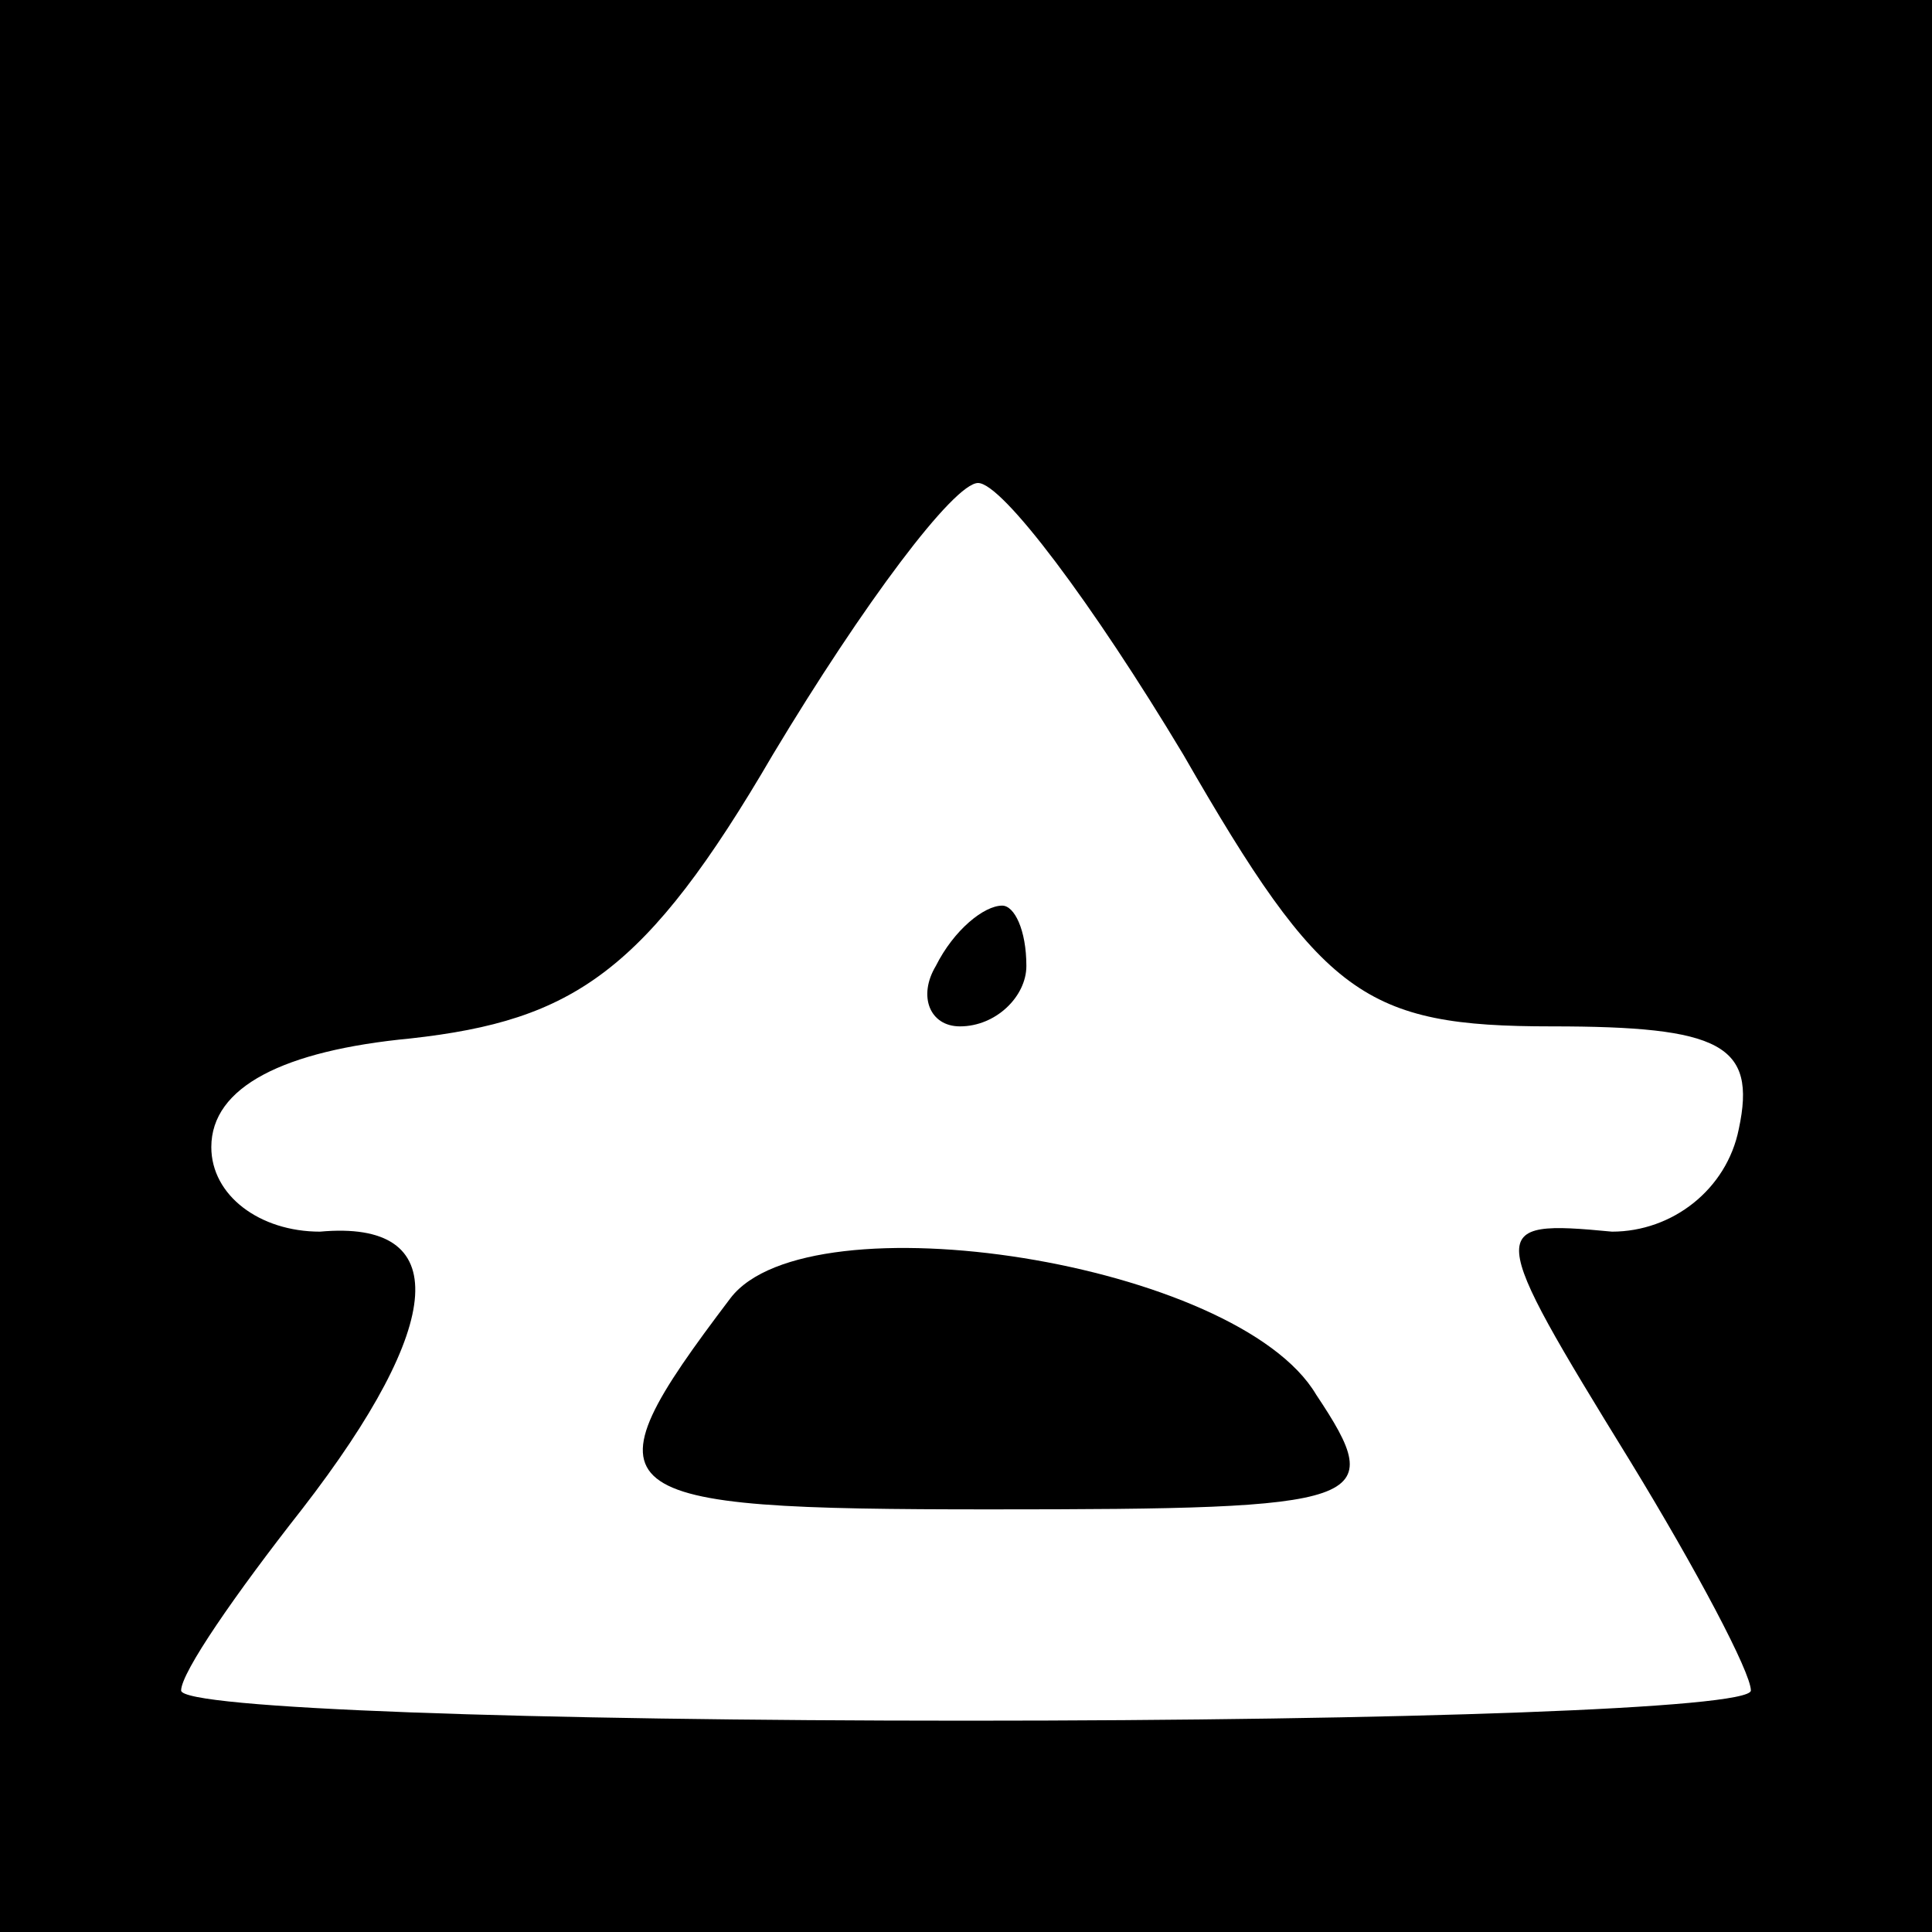
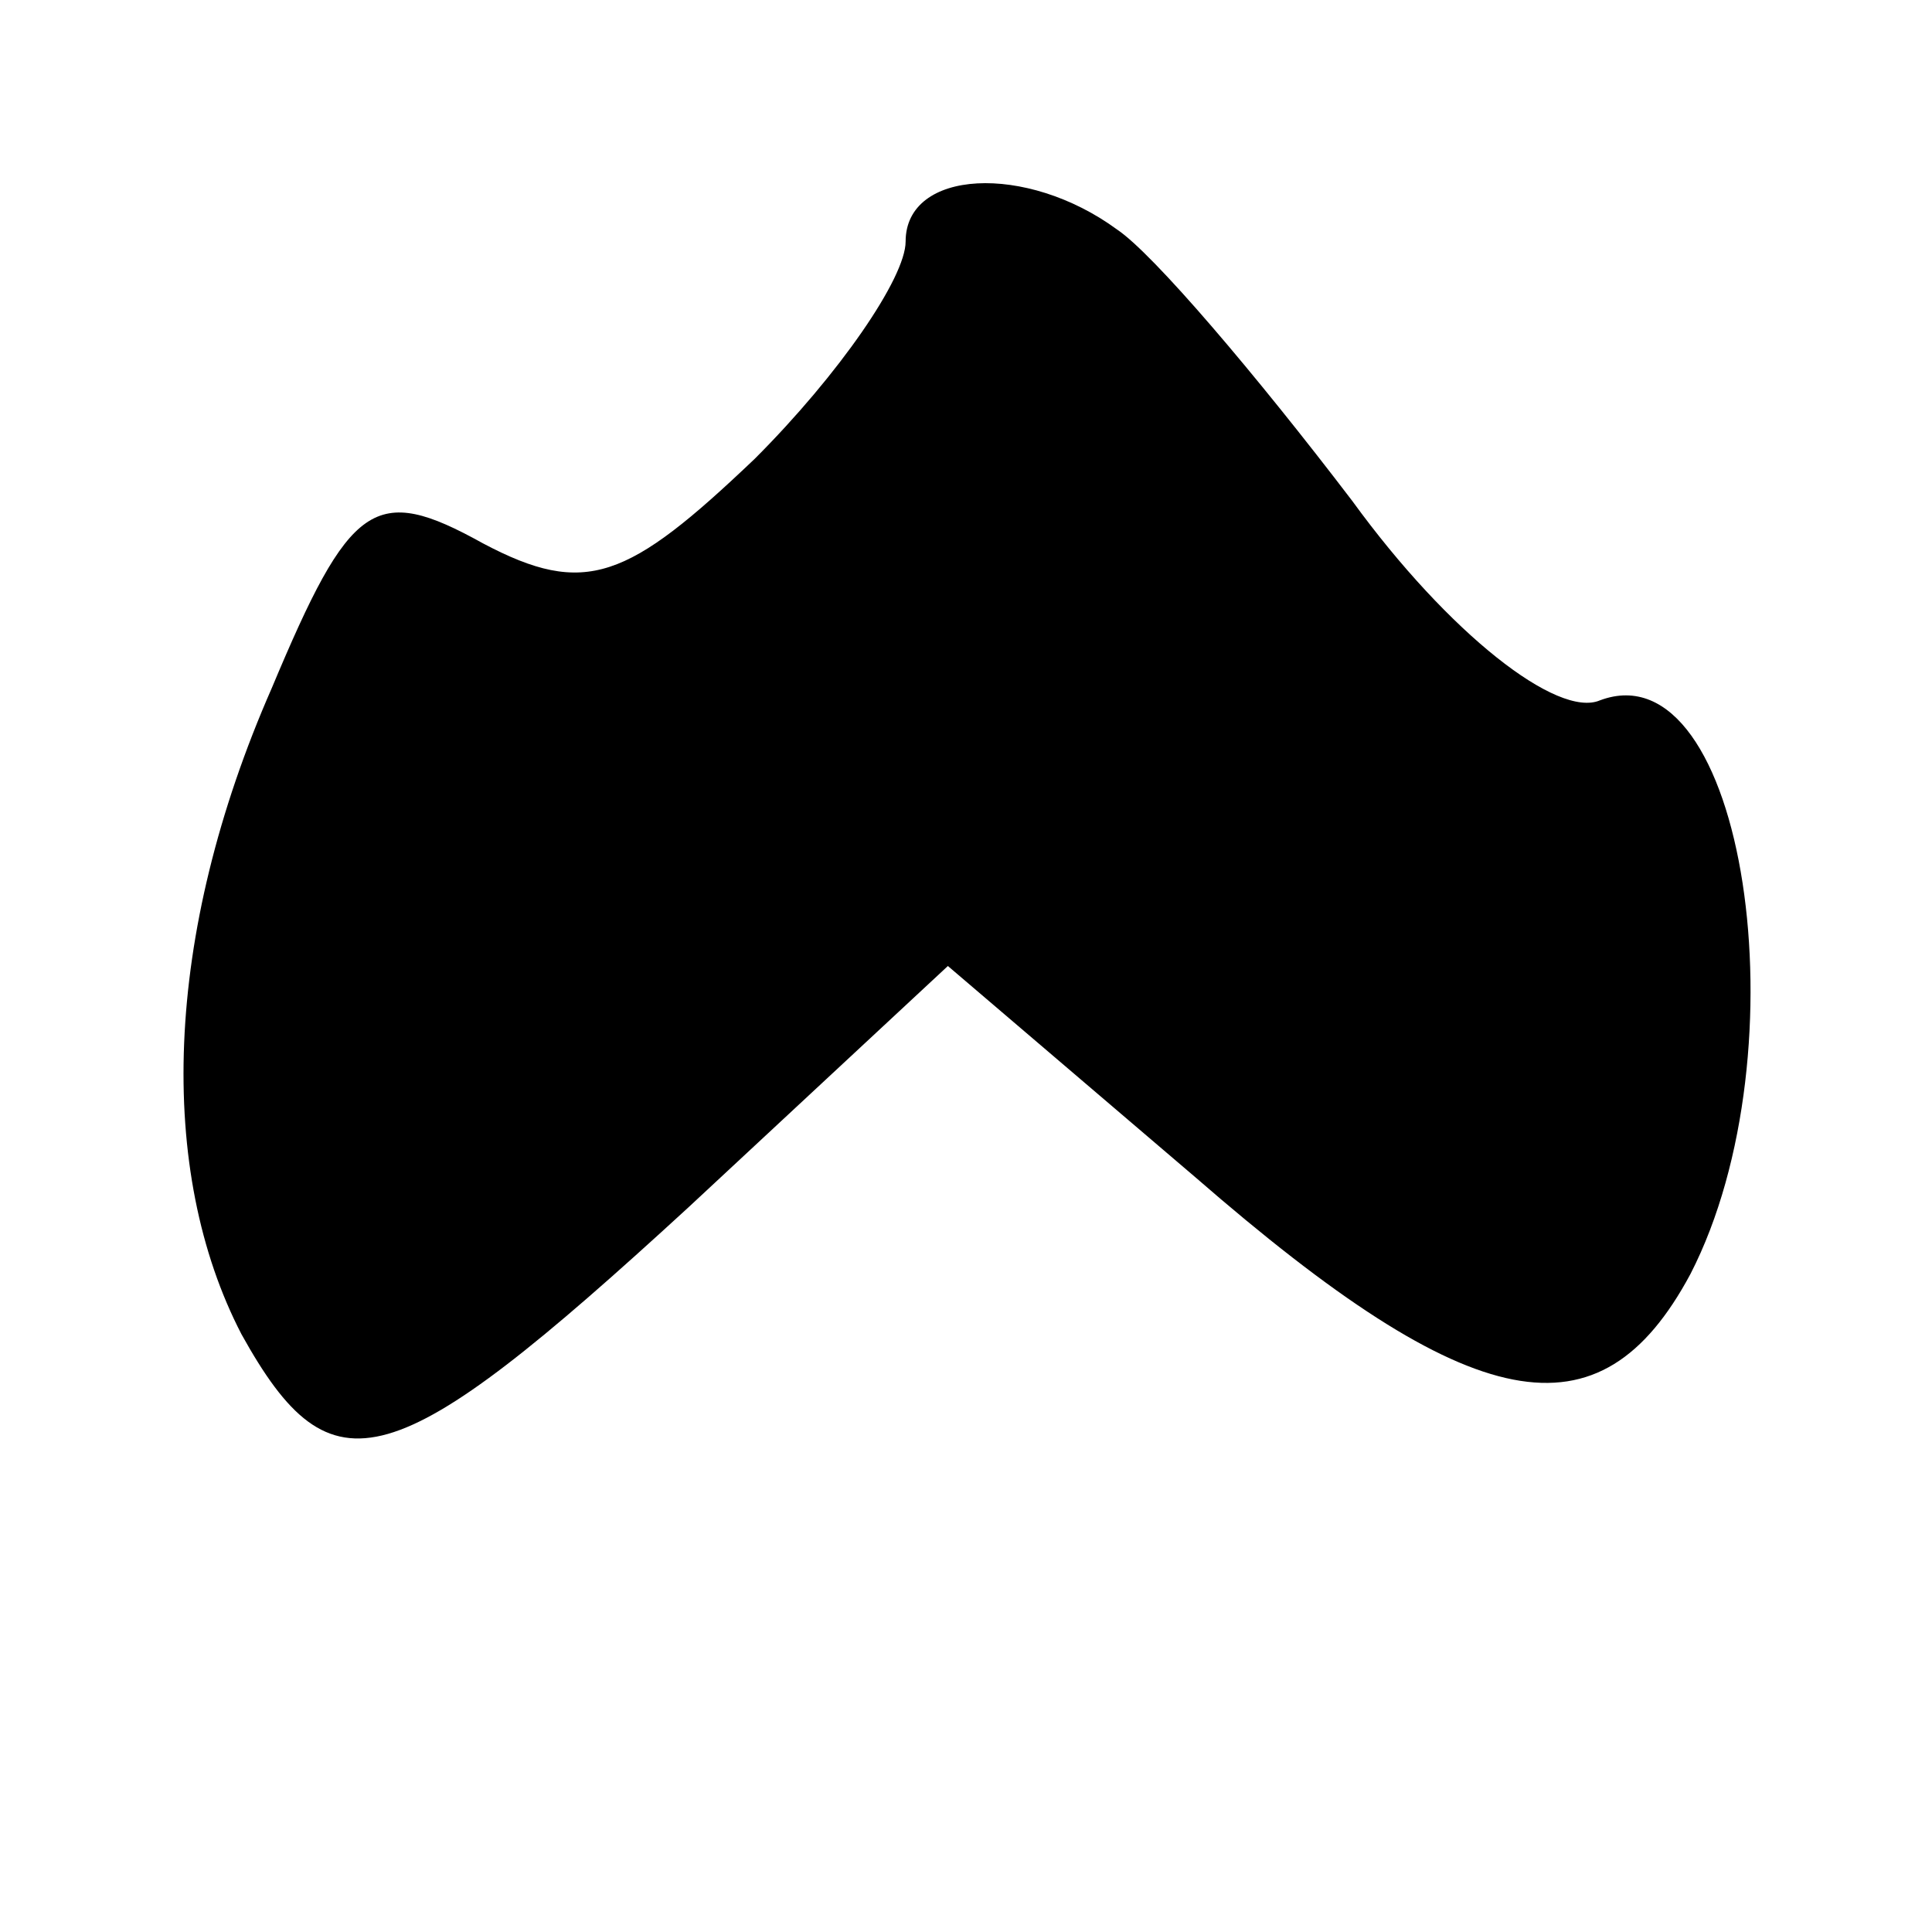
<svg xmlns="http://www.w3.org/2000/svg" version="1.0" width="32pt" height="32pt" viewBox="0 0 32 32" preserveAspectRatio="xMidYMid meet">
  <g transform="translate(0,32) scale(0.1,-0.1)" fill="#000000" stroke="none">
-     <path d="M0 160 l0 -160 160 0 160 0 0 160 0 160 -160 0 -160 0 0 -160z m196 35 c23 -40 30 -45 61 -45 28 0 34 -3 31 -17 -2 -10 -11 -17 -21 -17 -21 2 -21 1 3 -38 11 -18 20 -35 20 -38 0 -3 -58 -5 -130 -5 -72 0 -130 2 -130 5 0 3 9 16 20 30 24 31 25 48 3 46 -10 0 -18 6 -18 14 0 10 12 16 33 18 27 3 39 11 60 47 15 25 30 45 34 45 4 0 19 -20 34 -45z" />
-     <path d="M155 160 c-3 -5 -1 -10 4 -10 6 0 11 5 11 10 0 6 -2 10 -4 10 -3 0 -8 -4 -11 -10z" />
-     <path d="M121 105 c-25 -33 -22 -35 43 -35 63 0 66 1 54 19 -13 22 -84 33 -97 16z" />
+     <path d="M150 280 c0 -6 -11 -22 -25 -36 -21 -20 -28 -23 -45 -14 -18 10 -22 7 -35 -24 -18 -41 -19 -80 -5 -107 15 -27 25 -24 74 21 l43 40 41 -35 c46 -40 67 -44 82 -16 19 37 9 104 -15 95 -7 -3 -25 11 -41 33 -16 21 -33 41 -39 45 -15 11 -35 10 -35 -2z" />
  </g>
</svg>
